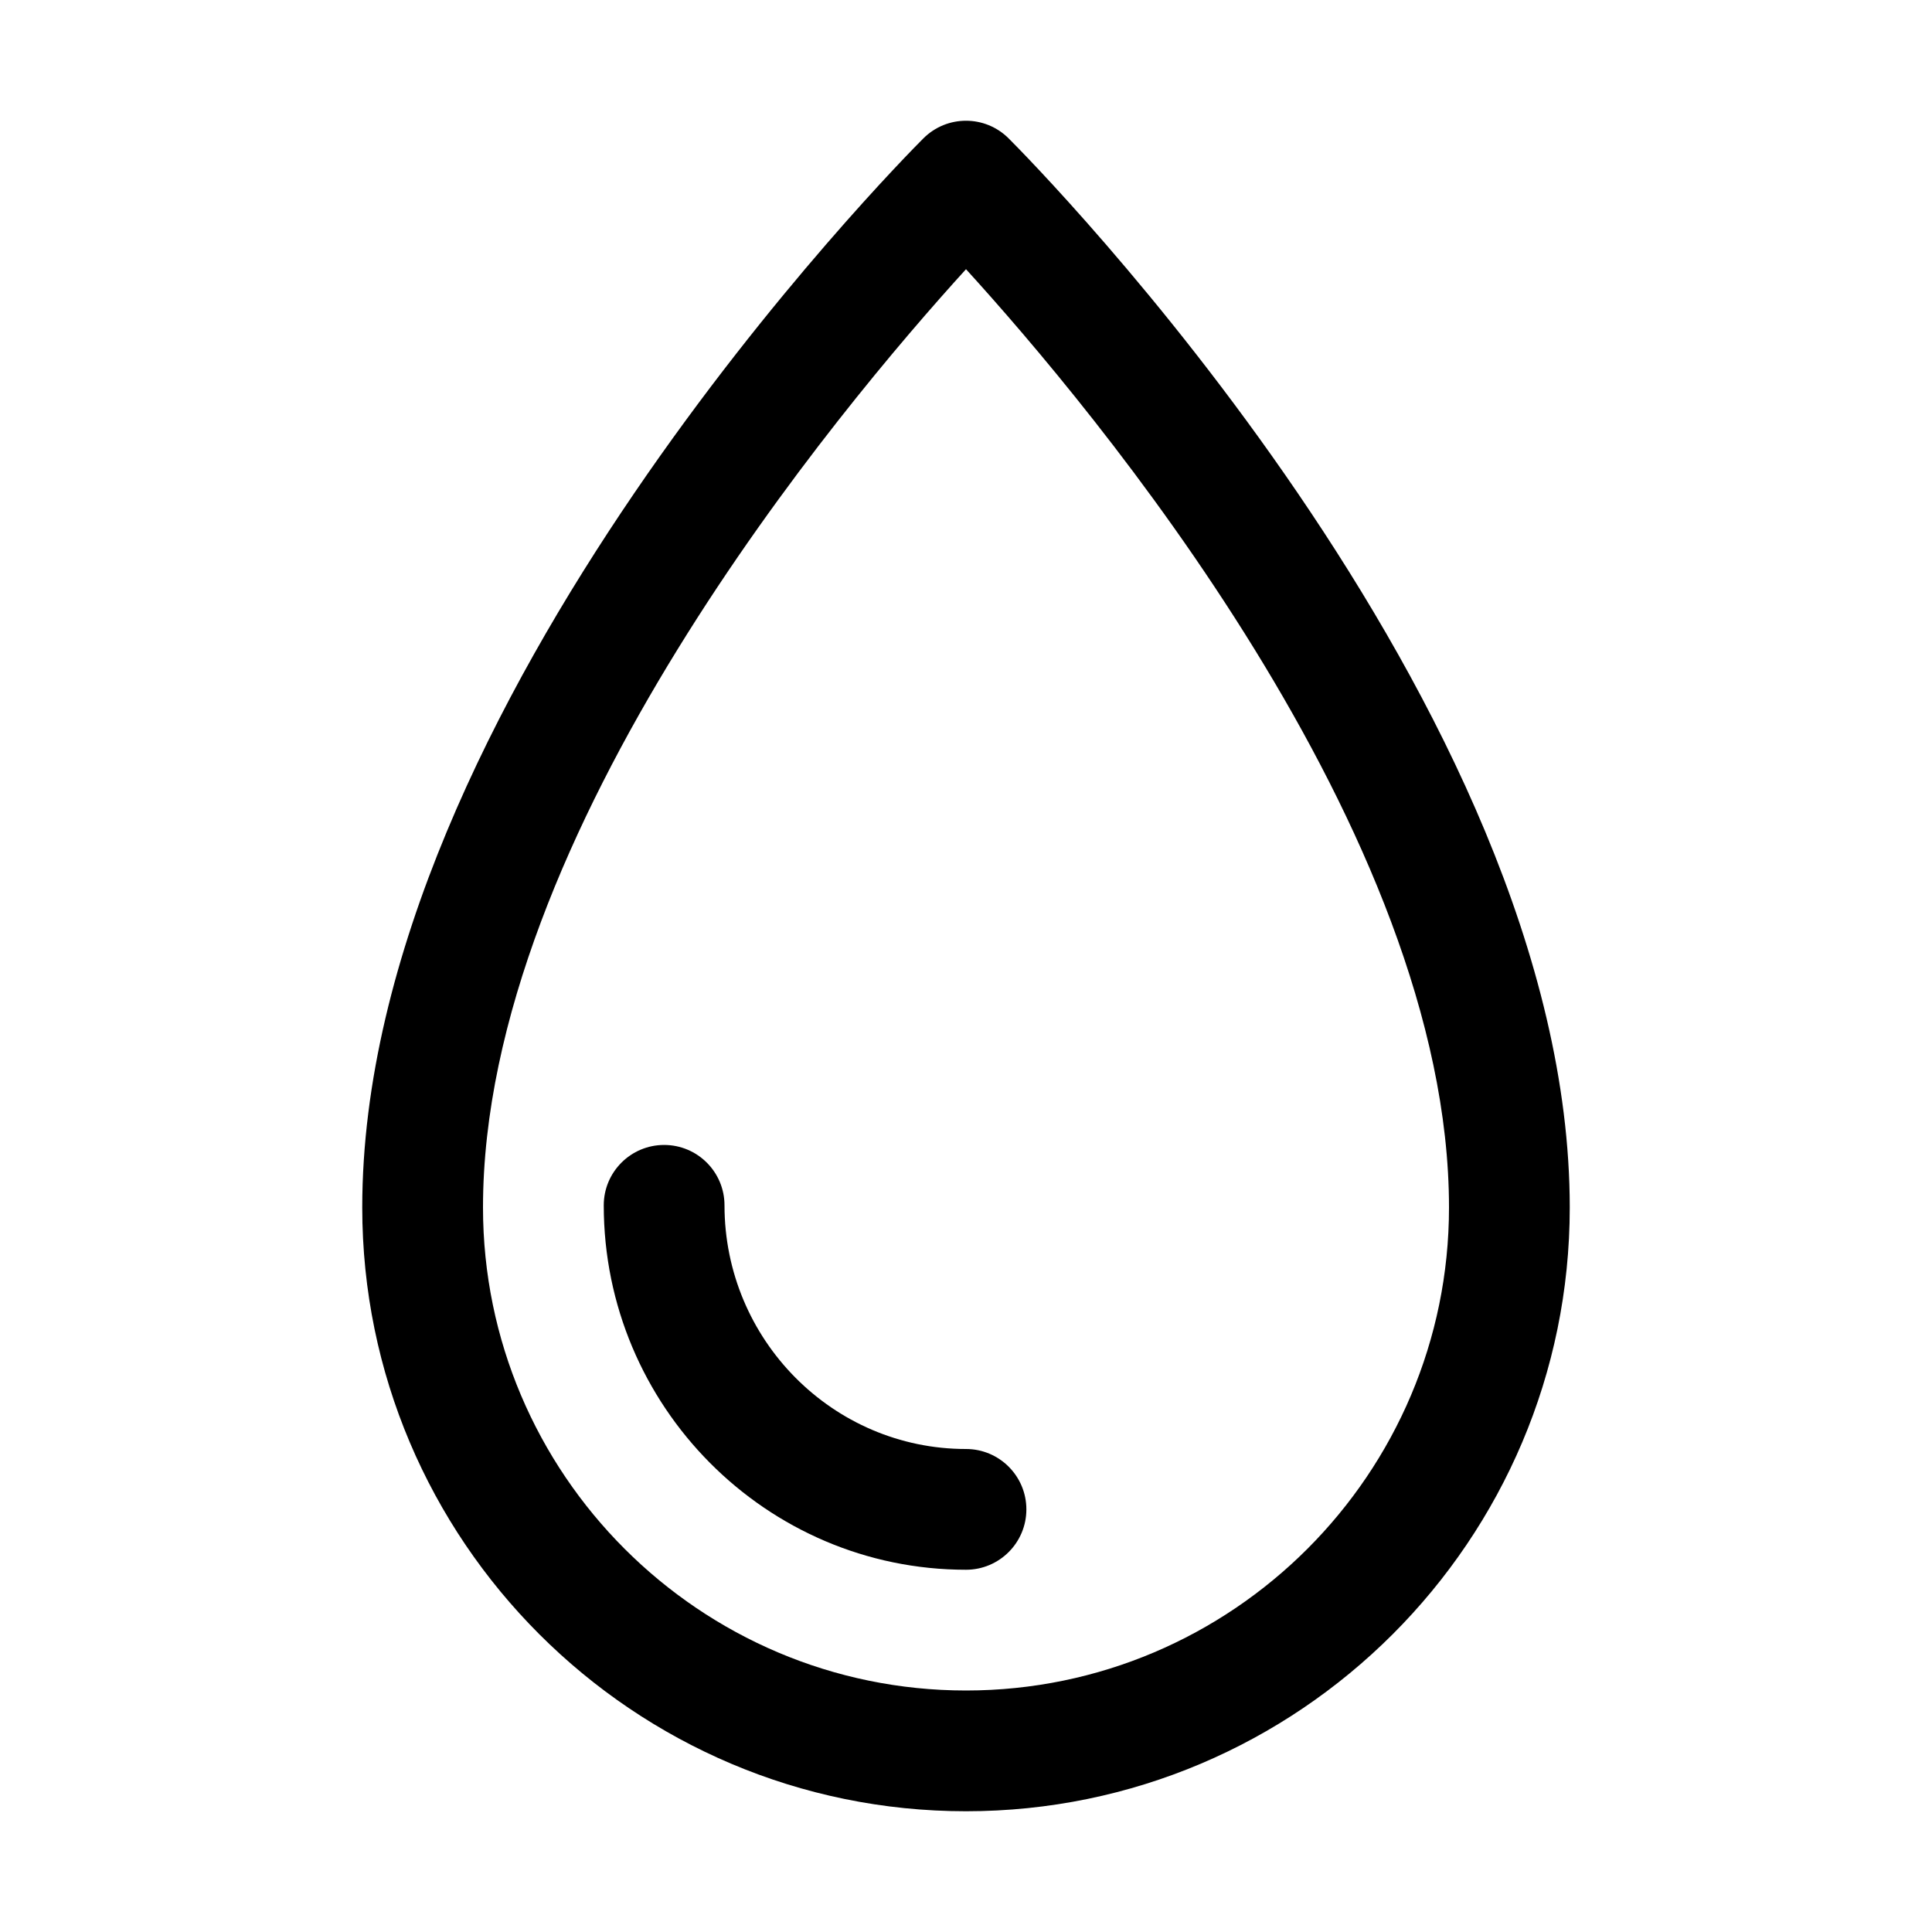
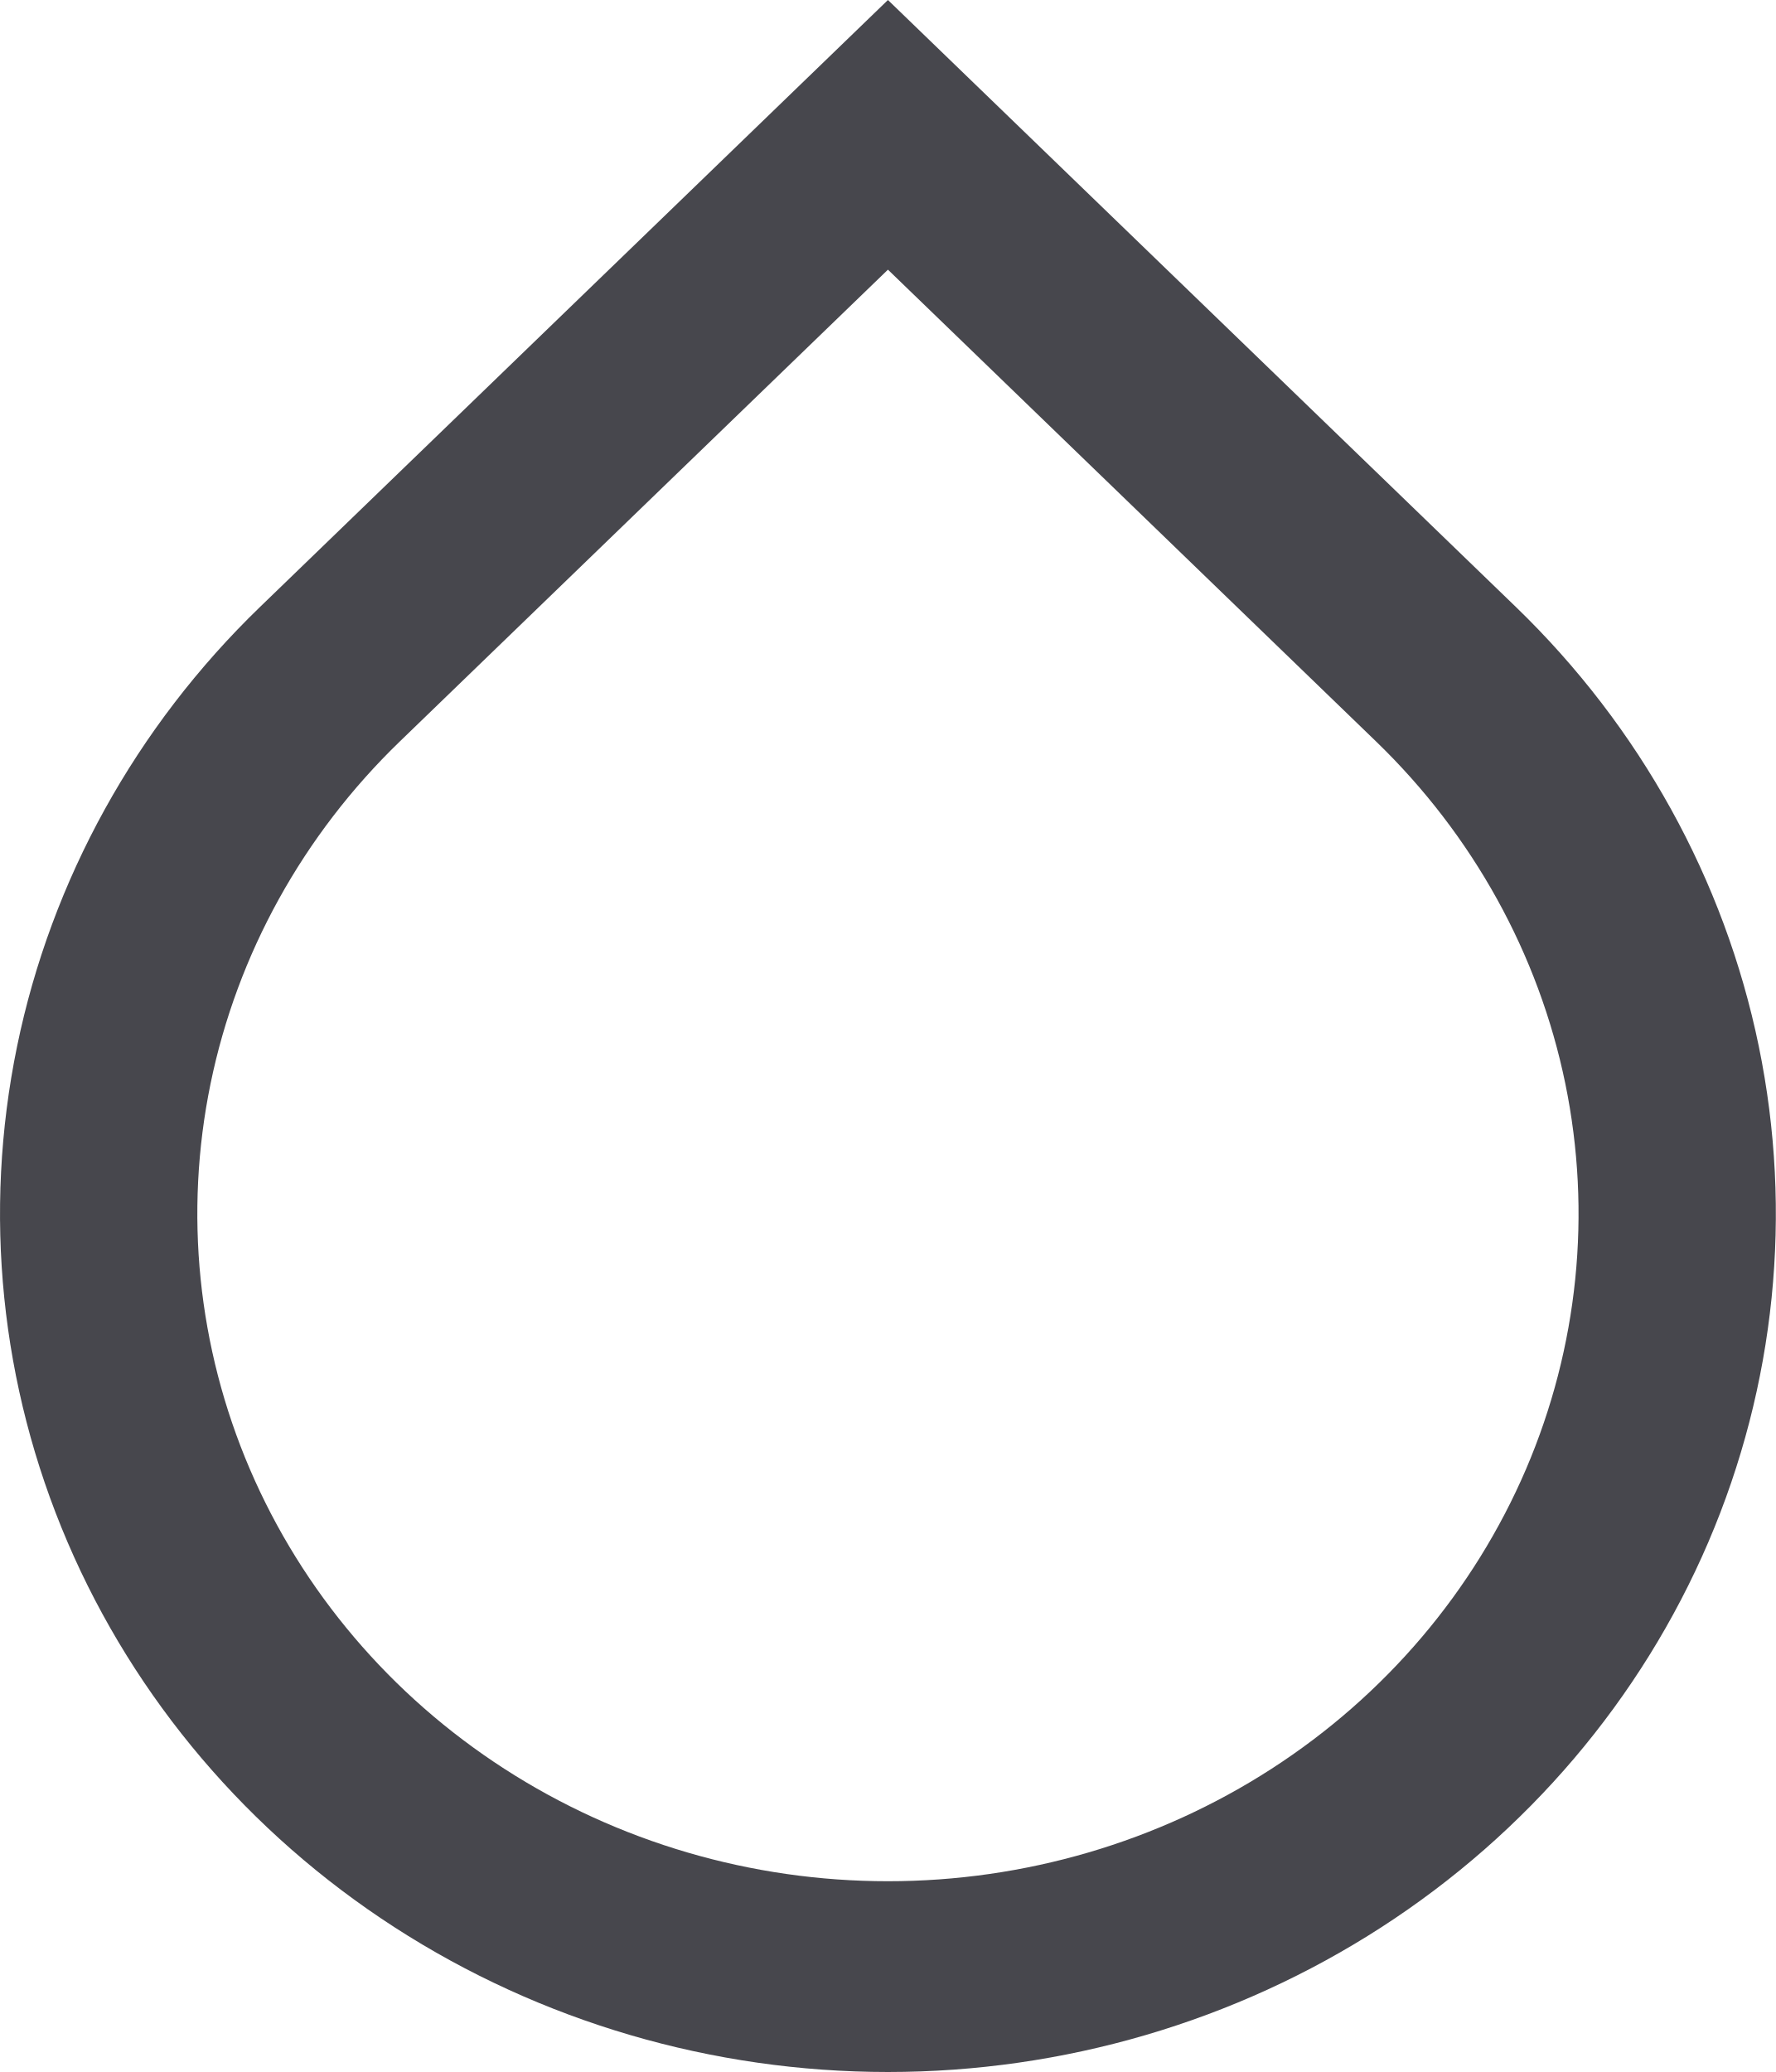
- <svg xmlns="http://www.w3.org/2000/svg" style="enable-background:new 0 0 32 32;" version="1.1" viewBox="0 0 32 32" xml:space="preserve">
-   <g id="Guides" />
-   <g id="_x32_0" />
-   <g id="_x31_9" />
-   <g id="_x31_8" />
-   <g id="_x31_7" />
-   <g id="_x31_6" />
-   <g id="_x31_5" />
-   <g id="_x31_4" />
-   <g id="_x31_3" />
-   <g id="_x31_2" />
-   <g id="_x31_1" />
-   <g id="_x31_0" />
-   <g id="_x30_9" />
-   <g id="_x30_8" />
-   <g id="_x30_7" />
-   <g id="_x30_6" />
-   <g id="_x30_5" />
-   <g id="_x30_4" />
-   <g id="_x30_3" />
-   <g id="_x30_2" />
-   <g id="_x30_1">
-     <g>
-       <path d="M16.707,2.293c-0.391-0.391-1.023-0.391-1.414,0C14.914,2.672,6,11.682,6,20    c0,5.514,4.486,10,10,10c5.514,0,10-4.486,10-10C26,11.682,17.087,2.672,16.707,2.293z     M16,28c-4.411,0-8-3.589-8-8c0-6.208,5.925-13.261,8-15.541    C18.076,6.737,24,13.784,24,20C24,24.411,20.411,28,16,28z" />
-       <path d="M16,24c-2.206,0-4-1.811-4-4.036c0-0.552-0.448-1-1-1s-1,0.448-1,1    C10,23.292,12.691,26,16,26c0.552,0,1-0.448,1-1S16.552,24,16,24z" />
-     </g>
-   </g>
+ <svg xmlns="http://www.w3.org/2000/svg" width="24" height="28" viewBox="0 0 24 28" fill="none">
+   <path d="M12 3.644L5.4 10.023C4.095 11.285 3.206 12.892 2.846 14.642C2.486 16.392 2.671 18.206 3.377 19.854C4.084 21.502 5.28 22.911 6.815 23.902C8.35 24.893 10.154 25.422 12 25.422C13.846 25.422 15.65 24.893 17.185 23.902C18.72 22.911 19.916 21.502 20.623 19.854C21.329 18.206 21.514 16.392 21.154 14.642C20.794 12.892 19.905 11.285 18.6 10.023L12 3.644ZM12 0L20.485 8.201C22.164 9.823 23.306 11.89 23.769 14.139C24.232 16.389 23.995 18.721 23.087 20.84C22.178 22.96 20.64 24.771 18.667 26.045C16.693 27.32 14.373 28 12 28C9.627 28 7.307 27.32 5.333 26.045C3.36 24.771 1.822 22.96 0.913 20.84C0.005 18.721 -0.232 16.389 0.231 14.139C0.694 11.89 1.836 9.823 3.515 8.201L12 0Z" fill="#47474D" />
</svg>
